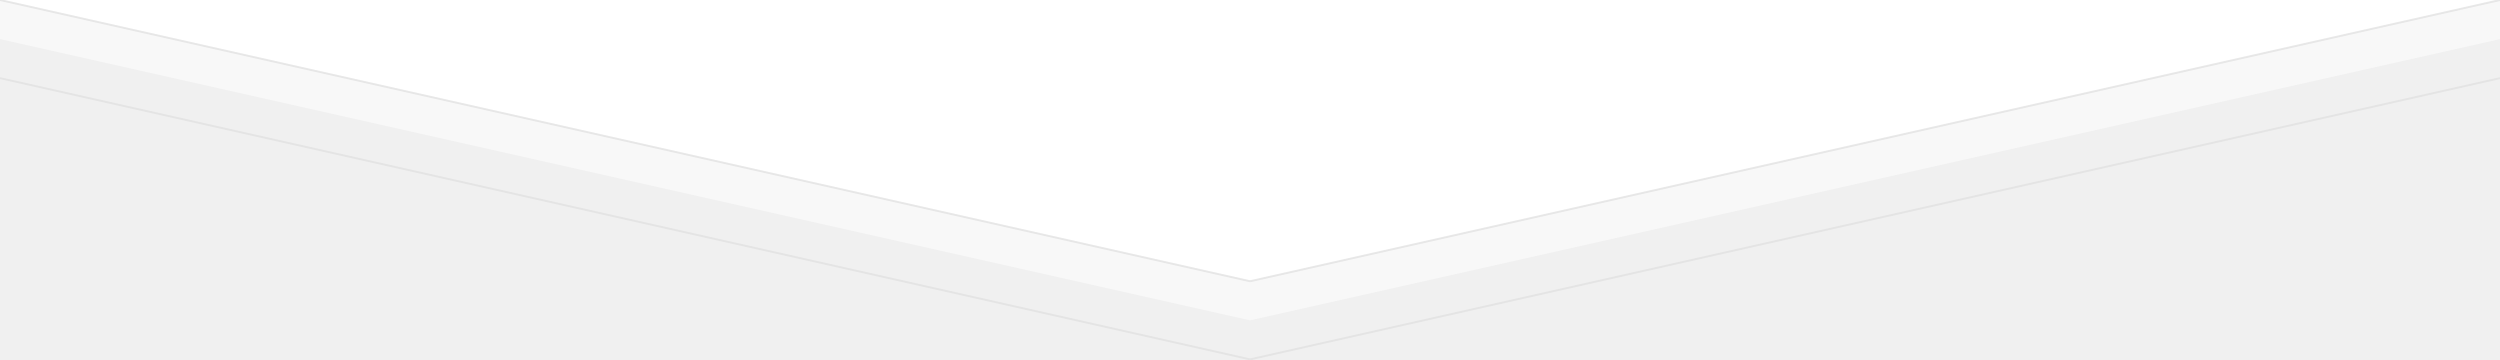
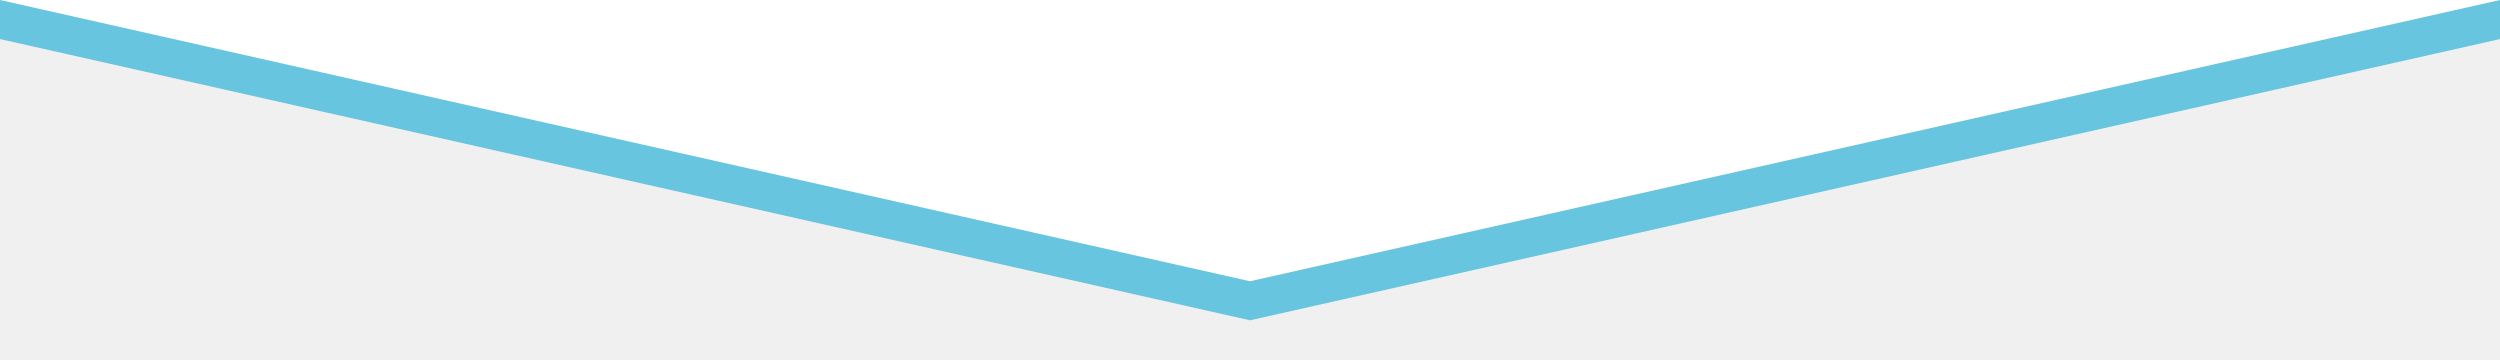
- <svg xmlns="http://www.w3.org/2000/svg" width="3200px" height="460px" viewBox="0 0 3200 460" zoomAndPan="disable">
-   <style type="text/css">
- 		line { stroke-width: 2.5px; }
- 		line.upper { stroke: rgba(224,224,224,0.75); }
- 		line.lower { stroke: rgba(224,224,224,0.75); }
- 		polygon.one { fill: #f8f8f8; }
- 		polygon.two { fill: #ffffff; }
-     </style>
-   <polygon points="0,50 1600,410 3200,50 3200,0 0,0" class="one" />
-   <polygon points="0,0 1600,360 3200,0 3200,0 0,0" class="two" />
-   <line x1="0" y1="0" x2="1600" y2="360" class="upper" />
-   <line x1="1600" y1="360" x2="3200" y2="0" class="upper" />
-   <line x1="0" y1="100" x2="1600" y2="460" class="lower" />
-   <line x1="1600" y1="460" x2="3200" y2="100" class="lower" />
+ <svg xmlns="http://www.w3.org/2000/svg" version="1.1" id="Capa_1" zoomAndPan="disable" x="0px" y="0px" width="3200px" height="460px" viewBox="0 0 3200 460" enable-background="new 0 0 3200 460" xml:space="preserve">
+   <polygon fill="#68C5DF" points="0,50 1600,410 3200,50 3200,0 0,0 " />
+   <polygon fill="#FFFFFF" points="0,0 1600,360 3200,0 3200,0 " />
+   <line fill="none" x1="0" y1="0" x2="1600" y2="360" />
+   <line fill="none" x1="1600" y1="360" x2="3200" y2="0" />
+   <line fill="none" x1="0" y1="100" x2="1600" y2="460" />
+   <line fill="none" x1="1600" y1="460" x2="3200" y2="100" />
</svg>
